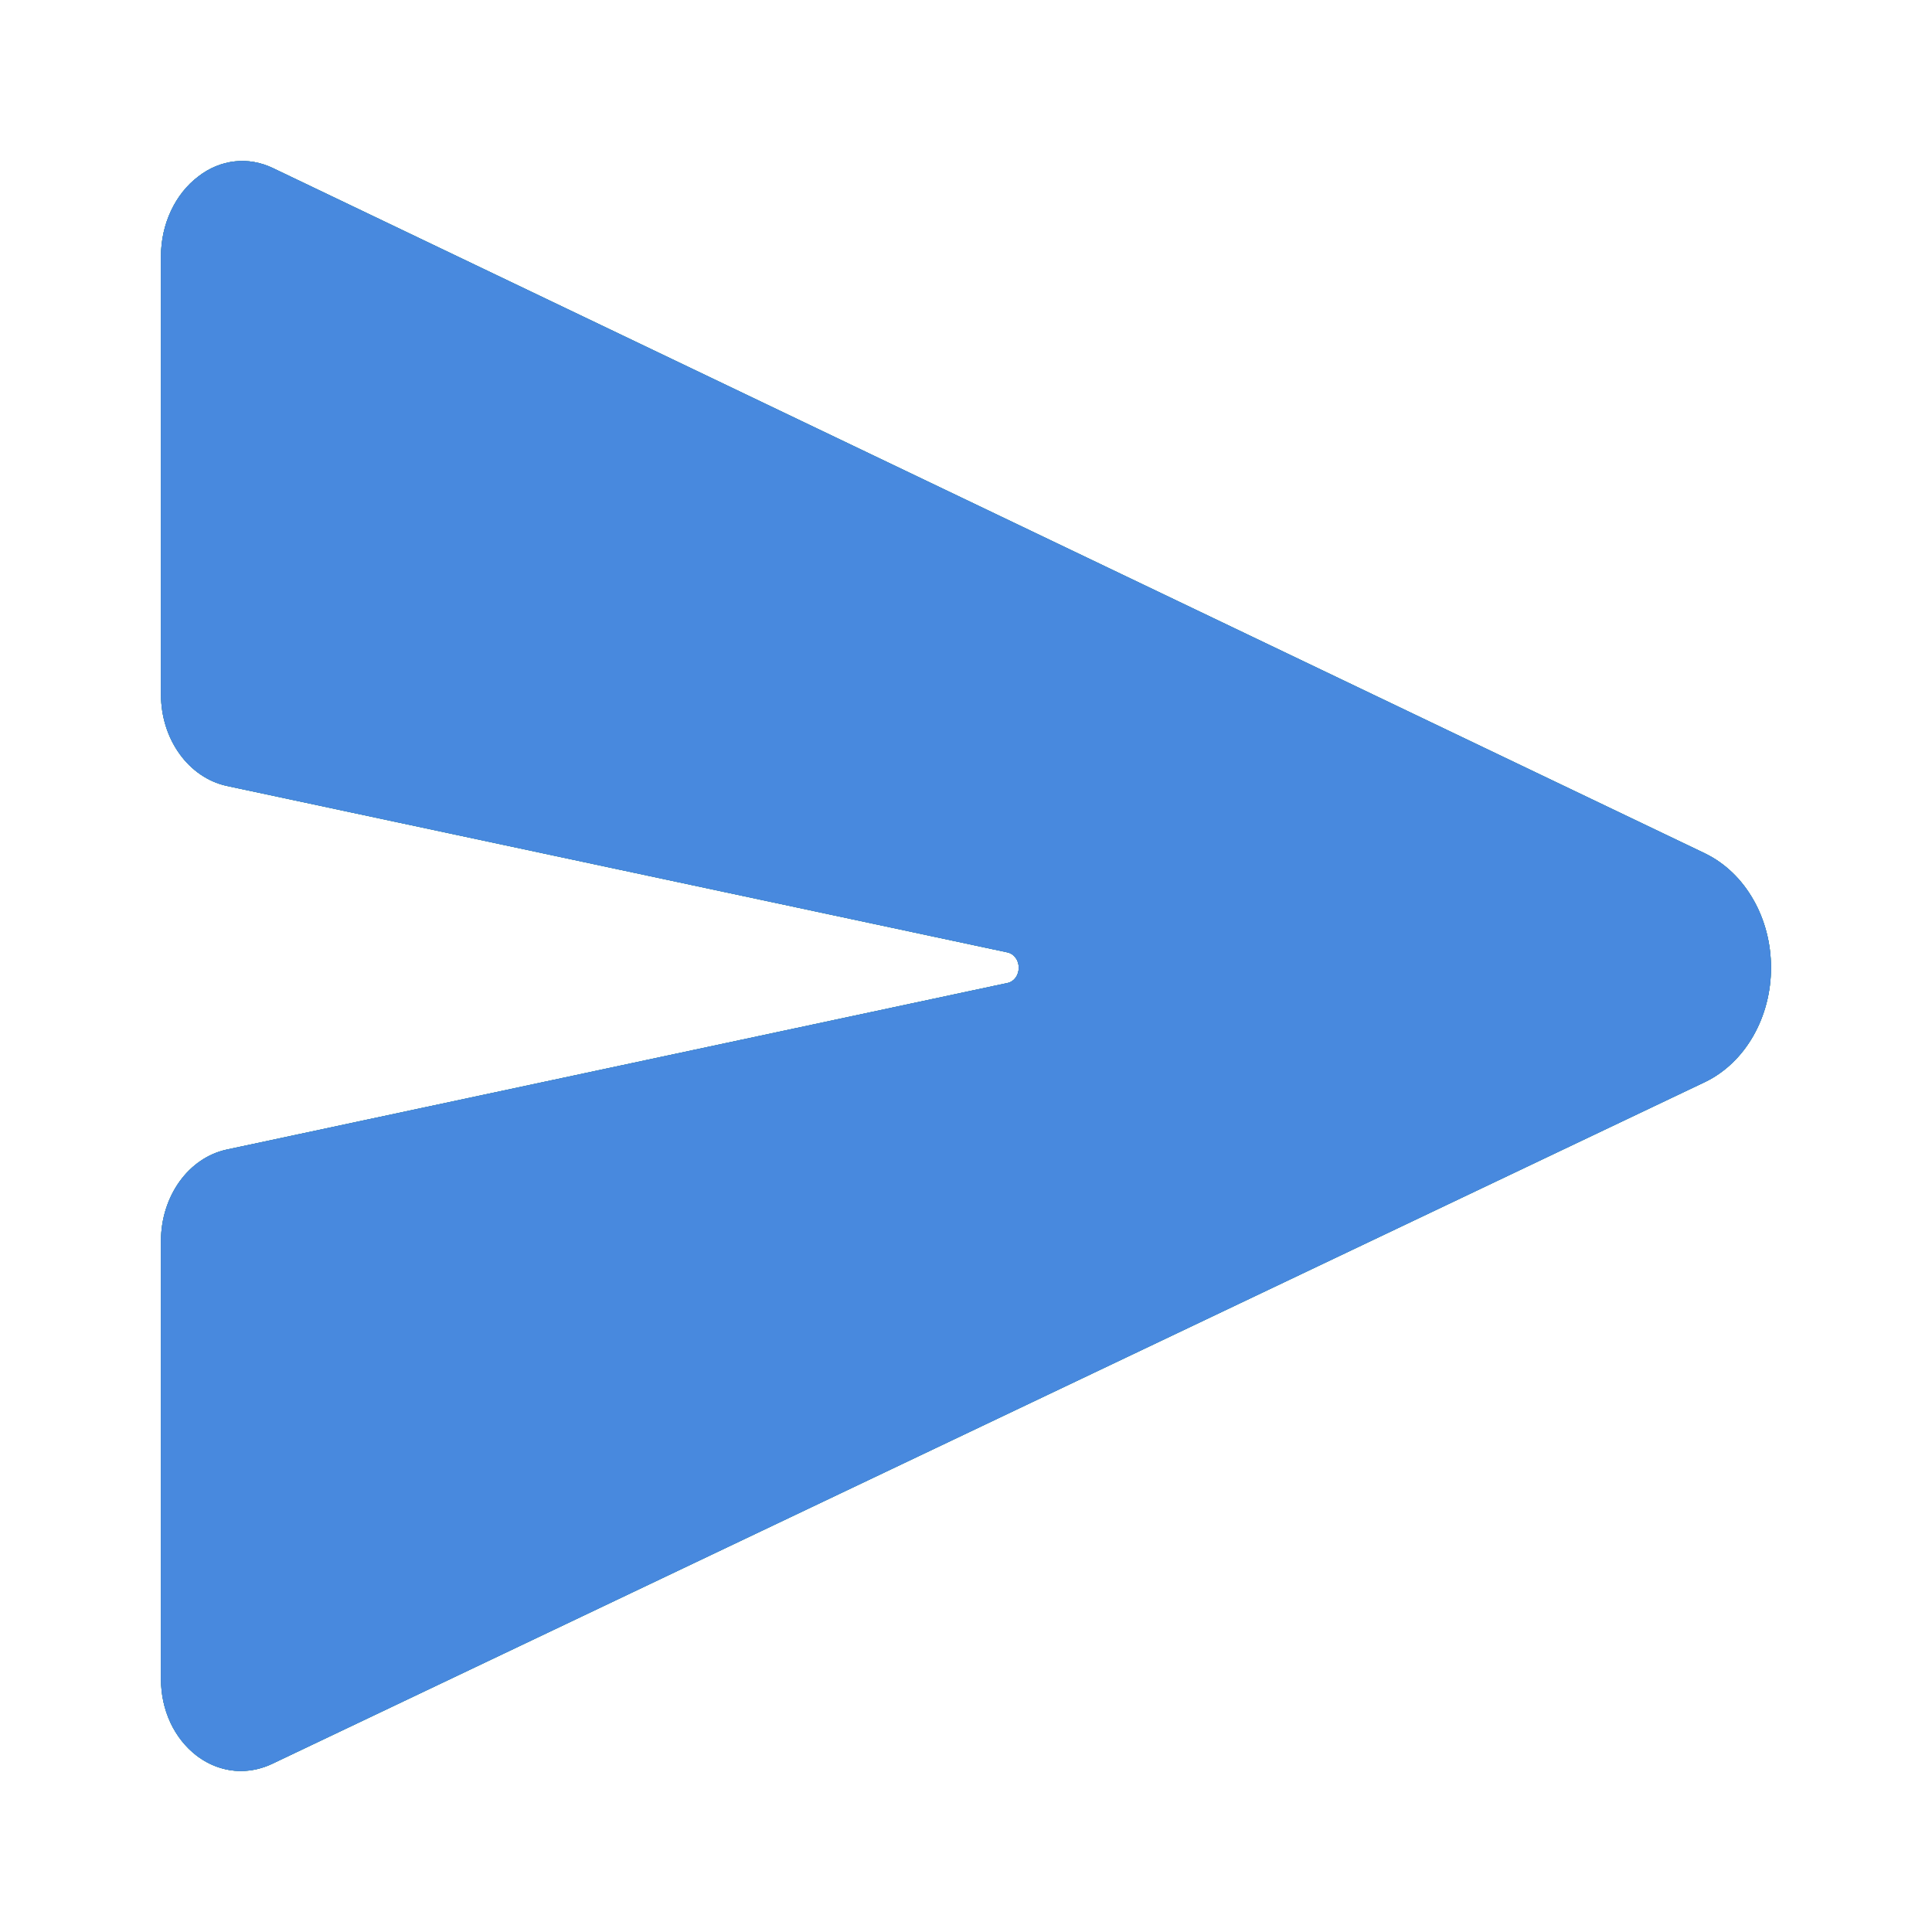
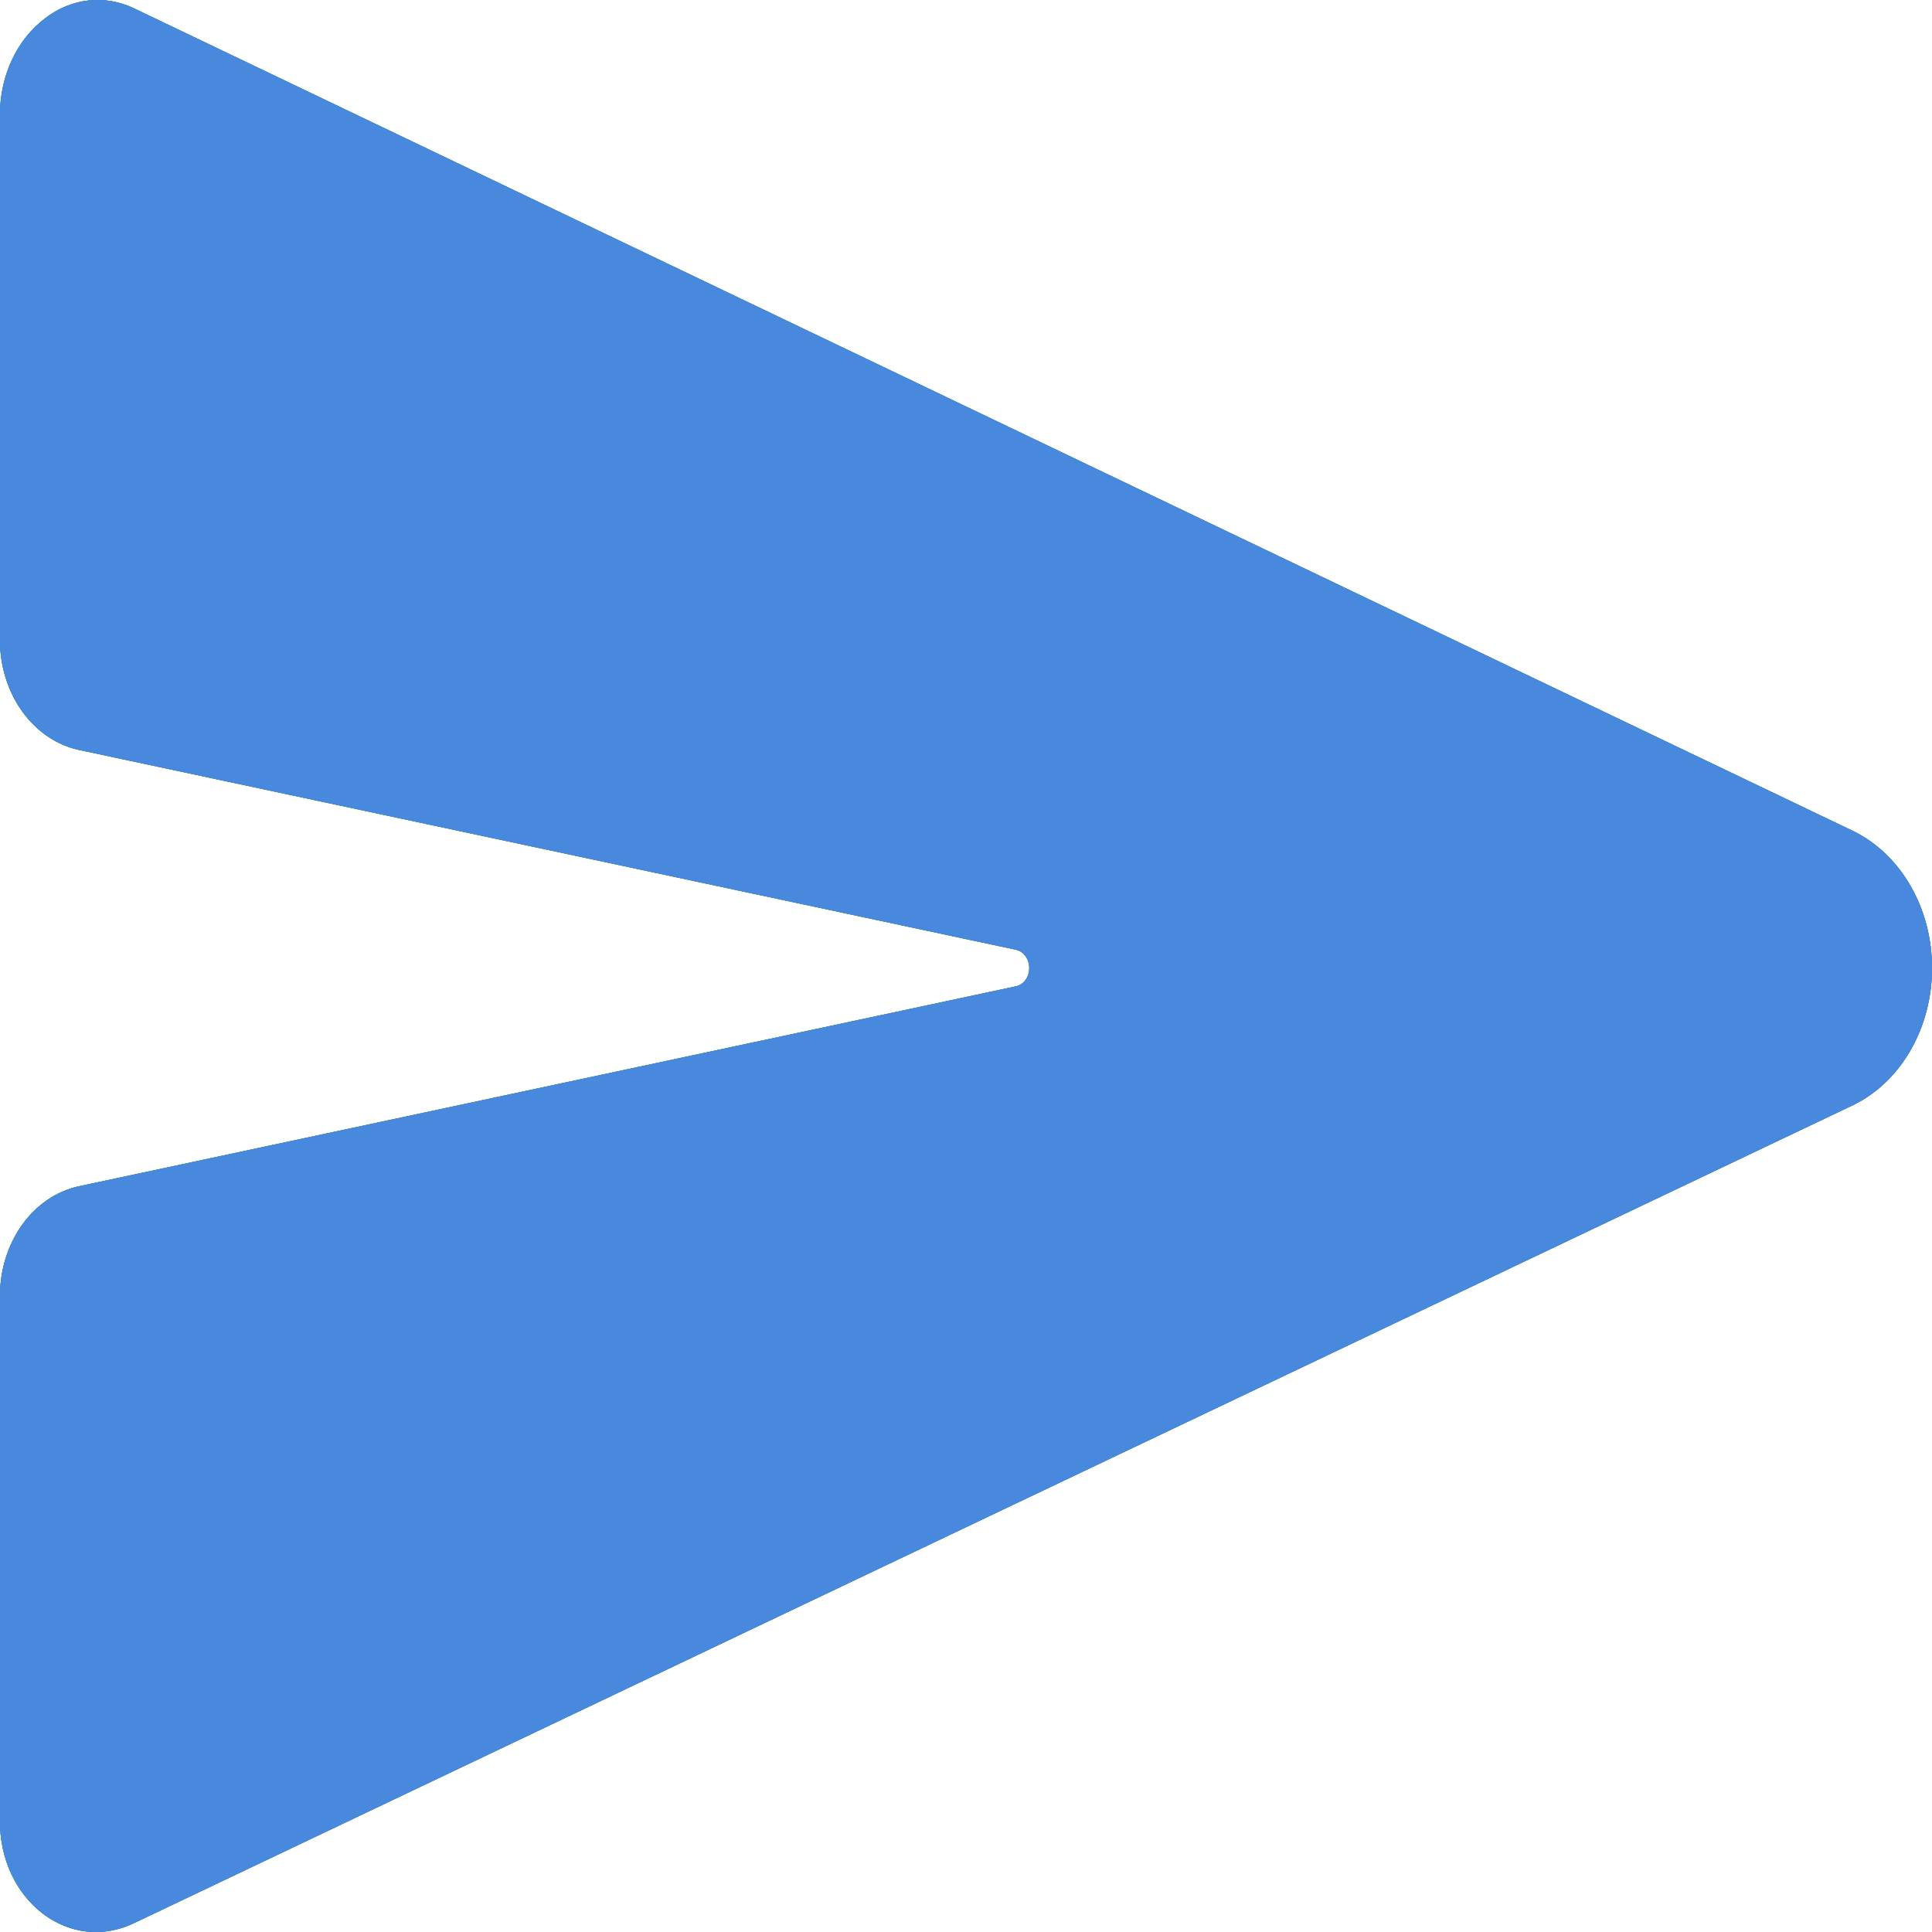
- <svg xmlns="http://www.w3.org/2000/svg" width="24" height="24" viewBox="0 0 24 24" fill="none">
-   <path d="M21.193 10.608L21.186 10.604L3.39 2.088C3.24 2.016 3.077 1.987 2.916 2.005C2.754 2.023 2.599 2.087 2.464 2.192C2.322 2.299 2.205 2.446 2.124 2.619C2.043 2.792 2 2.985 2 3.182V8.628C2 8.897 2.081 9.157 2.23 9.364C2.378 9.571 2.585 9.711 2.813 9.762L12.52 11.832C12.558 11.841 12.592 11.864 12.617 11.899C12.642 11.933 12.655 11.976 12.655 12.021C12.655 12.066 12.642 12.11 12.617 12.144C12.592 12.178 12.558 12.202 12.52 12.21L2.814 14.281C2.585 14.331 2.379 14.471 2.23 14.678C2.082 14.885 2 15.145 2 15.413V20.861C2 21.049 2.04 21.233 2.117 21.399C2.194 21.564 2.306 21.704 2.441 21.808C2.605 21.933 2.796 22 2.992 22C3.128 22 3.263 21.968 3.389 21.907L21.185 13.439L21.193 13.435C21.433 13.316 21.637 13.119 21.78 12.868C21.924 12.616 22 12.322 22 12.021C22 11.72 21.924 11.426 21.78 11.175C21.637 10.924 21.433 10.727 21.193 10.608Z" fill="#7CBC42" />
-   <path d="M21.193 10.608L21.186 10.604L3.39 2.088C3.24 2.016 3.077 1.987 2.916 2.005C2.754 2.023 2.599 2.087 2.464 2.192C2.322 2.299 2.205 2.446 2.124 2.619C2.043 2.792 2 2.985 2 3.182V8.628C2 8.897 2.081 9.157 2.23 9.364C2.378 9.571 2.585 9.711 2.813 9.762L12.52 11.832C12.558 11.841 12.592 11.864 12.617 11.899C12.642 11.933 12.655 11.976 12.655 12.021C12.655 12.066 12.642 12.11 12.617 12.144C12.592 12.178 12.558 12.202 12.52 12.21L2.814 14.281C2.585 14.331 2.379 14.471 2.23 14.678C2.082 14.885 2 15.145 2 15.413V20.861C2 21.049 2.04 21.233 2.117 21.399C2.194 21.564 2.306 21.704 2.441 21.808C2.605 21.933 2.796 22 2.992 22C3.128 22 3.263 21.968 3.389 21.907L21.185 13.439L21.193 13.435C21.433 13.316 21.637 13.119 21.78 12.868C21.924 12.616 22 12.322 22 12.021C22 11.72 21.924 11.426 21.78 11.175C21.637 10.924 21.433 10.727 21.193 10.608Z" fill="#39A046" />
-   <path d="M21.193 10.608L21.186 10.604L3.39 2.088C3.24 2.016 3.077 1.987 2.916 2.005C2.754 2.023 2.599 2.087 2.464 2.192C2.322 2.299 2.205 2.446 2.124 2.619C2.043 2.792 2 2.985 2 3.182V8.628C2 8.897 2.081 9.157 2.23 9.364C2.378 9.571 2.585 9.711 2.813 9.762L12.52 11.832C12.558 11.841 12.592 11.864 12.617 11.899C12.642 11.933 12.655 11.976 12.655 12.021C12.655 12.066 12.642 12.11 12.617 12.144C12.592 12.178 12.558 12.202 12.52 12.21L2.814 14.281C2.585 14.331 2.379 14.471 2.23 14.678C2.082 14.885 2 15.145 2 15.413V20.861C2 21.049 2.04 21.233 2.117 21.399C2.194 21.564 2.306 21.704 2.441 21.808C2.605 21.933 2.796 22 2.992 22C3.128 22 3.263 21.968 3.389 21.907L21.185 13.439L21.193 13.435C21.433 13.316 21.637 13.119 21.78 12.868C21.924 12.616 22 12.322 22 12.021C22 11.72 21.924 11.426 21.78 11.175C21.637 10.924 21.433 10.727 21.193 10.608Z" fill="#3272ED" />
-   <path d="M21.193 10.608L21.186 10.604L3.39 2.088C3.24 2.016 3.077 1.987 2.916 2.005C2.754 2.023 2.599 2.087 2.464 2.192C2.322 2.299 2.205 2.446 2.124 2.619C2.043 2.792 2 2.985 2 3.182V8.628C2 8.897 2.081 9.157 2.23 9.364C2.378 9.571 2.585 9.711 2.813 9.762L12.52 11.832C12.558 11.841 12.592 11.864 12.617 11.899C12.642 11.933 12.655 11.976 12.655 12.021C12.655 12.066 12.642 12.11 12.617 12.144C12.592 12.178 12.558 12.202 12.52 12.21L2.814 14.281C2.585 14.331 2.379 14.471 2.23 14.678C2.082 14.885 2 15.145 2 15.413V20.861C2 21.049 2.04 21.233 2.117 21.399C2.194 21.564 2.306 21.704 2.441 21.808C2.605 21.933 2.796 22 2.992 22C3.128 22 3.263 21.968 3.389 21.907L21.185 13.439L21.193 13.435C21.433 13.316 21.637 13.119 21.78 12.868C21.924 12.616 22 12.322 22 12.021C22 11.72 21.924 11.426 21.78 11.175C21.637 10.924 21.433 10.727 21.193 10.608Z" fill="#4889DE" />
+ <svg xmlns="http://www.w3.org/2000/svg" width="20" height="20" viewBox="0 0 20 20" fill="none">
+   <path d="M19.193 8.608L19.186 8.604L1.39 0.088C1.24 0.016 1.077 -0.013 0.916 0.005C0.754 0.023 0.599 0.087 0.464 0.192C0.322 0.299 0.205 0.446 0.124 0.619C0.043 0.792 0 0.985 2.27526e-07 1.182V6.628C7.93735e-05 6.897 0.081 7.157 0.23 7.364C0.378 7.571 0.585 7.712 0.813 7.762L10.52 9.832C10.558 9.841 10.592 9.864 10.617 9.899C10.642 9.933 10.655 9.977 10.655 10.021C10.655 10.066 10.642 10.11 10.617 10.144C10.592 10.178 10.558 10.202 10.52 10.21L0.814 12.281C0.585 12.331 0.379 12.471 0.23 12.678C0.082 12.885 0 13.145 2.27526e-07 13.413V18.861C-0 19.049 0.04 19.233 0.117 19.399C0.194 19.564 0.306 19.704 0.441 19.808C0.605 19.933 0.796 20 0.992 20C1.128 20 1.263 19.968 1.389 19.907L19.185 11.439L19.193 11.435C19.433 11.316 19.637 11.119 19.78 10.868C19.924 10.616 20 10.322 20 10.021C20 9.72 19.924 9.426 19.78 9.175C19.637 8.924 19.433 8.727 19.193 8.608Z" fill="#7CBC42" />
+   <path d="M19.193 8.608L19.186 8.604L1.39 0.088C1.24 0.016 1.077 -0.013 0.916 0.005C0.754 0.023 0.599 0.087 0.464 0.192C0.322 0.299 0.205 0.446 0.124 0.619C0.043 0.792 0 0.985 2.27526e-07 1.182V6.628C7.93735e-05 6.897 0.081 7.157 0.23 7.364C0.378 7.571 0.585 7.712 0.813 7.762L10.52 9.832C10.558 9.841 10.592 9.864 10.617 9.899C10.642 9.933 10.655 9.977 10.655 10.021C10.655 10.066 10.642 10.11 10.617 10.144C10.592 10.178 10.558 10.202 10.52 10.21L0.814 12.281C0.585 12.331 0.379 12.471 0.23 12.678C0.082 12.885 0 13.145 2.27526e-07 13.413V18.861C-0 19.049 0.04 19.233 0.117 19.399C0.194 19.564 0.306 19.704 0.441 19.808C0.605 19.933 0.796 20 0.992 20C1.128 20 1.263 19.968 1.389 19.907L19.185 11.439L19.193 11.435C19.433 11.316 19.637 11.119 19.78 10.868C19.924 10.616 20 10.322 20 10.021C20 9.72 19.924 9.426 19.78 9.175C19.637 8.924 19.433 8.727 19.193 8.608Z" fill="#39A046" />
+   <path d="M19.193 8.608L19.186 8.604L1.39 0.088C1.24 0.016 1.077 -0.013 0.916 0.005C0.754 0.023 0.599 0.087 0.464 0.192C0.322 0.299 0.205 0.446 0.124 0.619C0.043 0.792 0 0.985 2.27526e-07 1.182V6.628C7.93735e-05 6.897 0.081 7.157 0.23 7.364C0.378 7.571 0.585 7.712 0.813 7.762L10.52 9.832C10.558 9.841 10.592 9.864 10.617 9.899C10.642 9.933 10.655 9.977 10.655 10.021C10.655 10.066 10.642 10.11 10.617 10.144C10.592 10.178 10.558 10.202 10.52 10.21L0.814 12.281C0.585 12.331 0.379 12.471 0.23 12.678C0.082 12.885 0 13.145 2.27526e-07 13.413V18.861C-0 19.049 0.04 19.233 0.117 19.399C0.194 19.564 0.306 19.704 0.441 19.808C0.605 19.933 0.796 20 0.992 20C1.128 20 1.263 19.968 1.389 19.907L19.185 11.439L19.193 11.435C19.433 11.316 19.637 11.119 19.78 10.868C19.924 10.616 20 10.322 20 10.021C20 9.72 19.924 9.426 19.78 9.175C19.637 8.924 19.433 8.727 19.193 8.608Z" fill="#3272ED" />
+   <path d="M19.193 8.608L19.186 8.604L1.39 0.088C1.24 0.016 1.077 -0.013 0.916 0.005C0.754 0.023 0.599 0.087 0.464 0.192C0.322 0.299 0.205 0.446 0.124 0.619C0.043 0.792 0 0.985 2.27526e-07 1.182V6.628C7.93735e-05 6.897 0.081 7.157 0.23 7.364C0.378 7.571 0.585 7.712 0.813 7.762L10.52 9.832C10.558 9.841 10.592 9.864 10.617 9.899C10.642 9.933 10.655 9.977 10.655 10.021C10.655 10.066 10.642 10.11 10.617 10.144C10.592 10.178 10.558 10.202 10.52 10.21L0.814 12.281C0.585 12.331 0.379 12.471 0.23 12.678C0.082 12.885 0 13.145 2.27526e-07 13.413V18.861C-0 19.049 0.04 19.233 0.117 19.399C0.194 19.564 0.306 19.704 0.441 19.808C0.605 19.933 0.796 20 0.992 20C1.128 20 1.263 19.968 1.389 19.907L19.185 11.439L19.193 11.435C19.433 11.316 19.637 11.119 19.78 10.868C19.924 10.616 20 10.322 20 10.021C20 9.72 19.924 9.426 19.78 9.175C19.637 8.924 19.433 8.727 19.193 8.608Z" fill="#4889DE" />
</svg>
